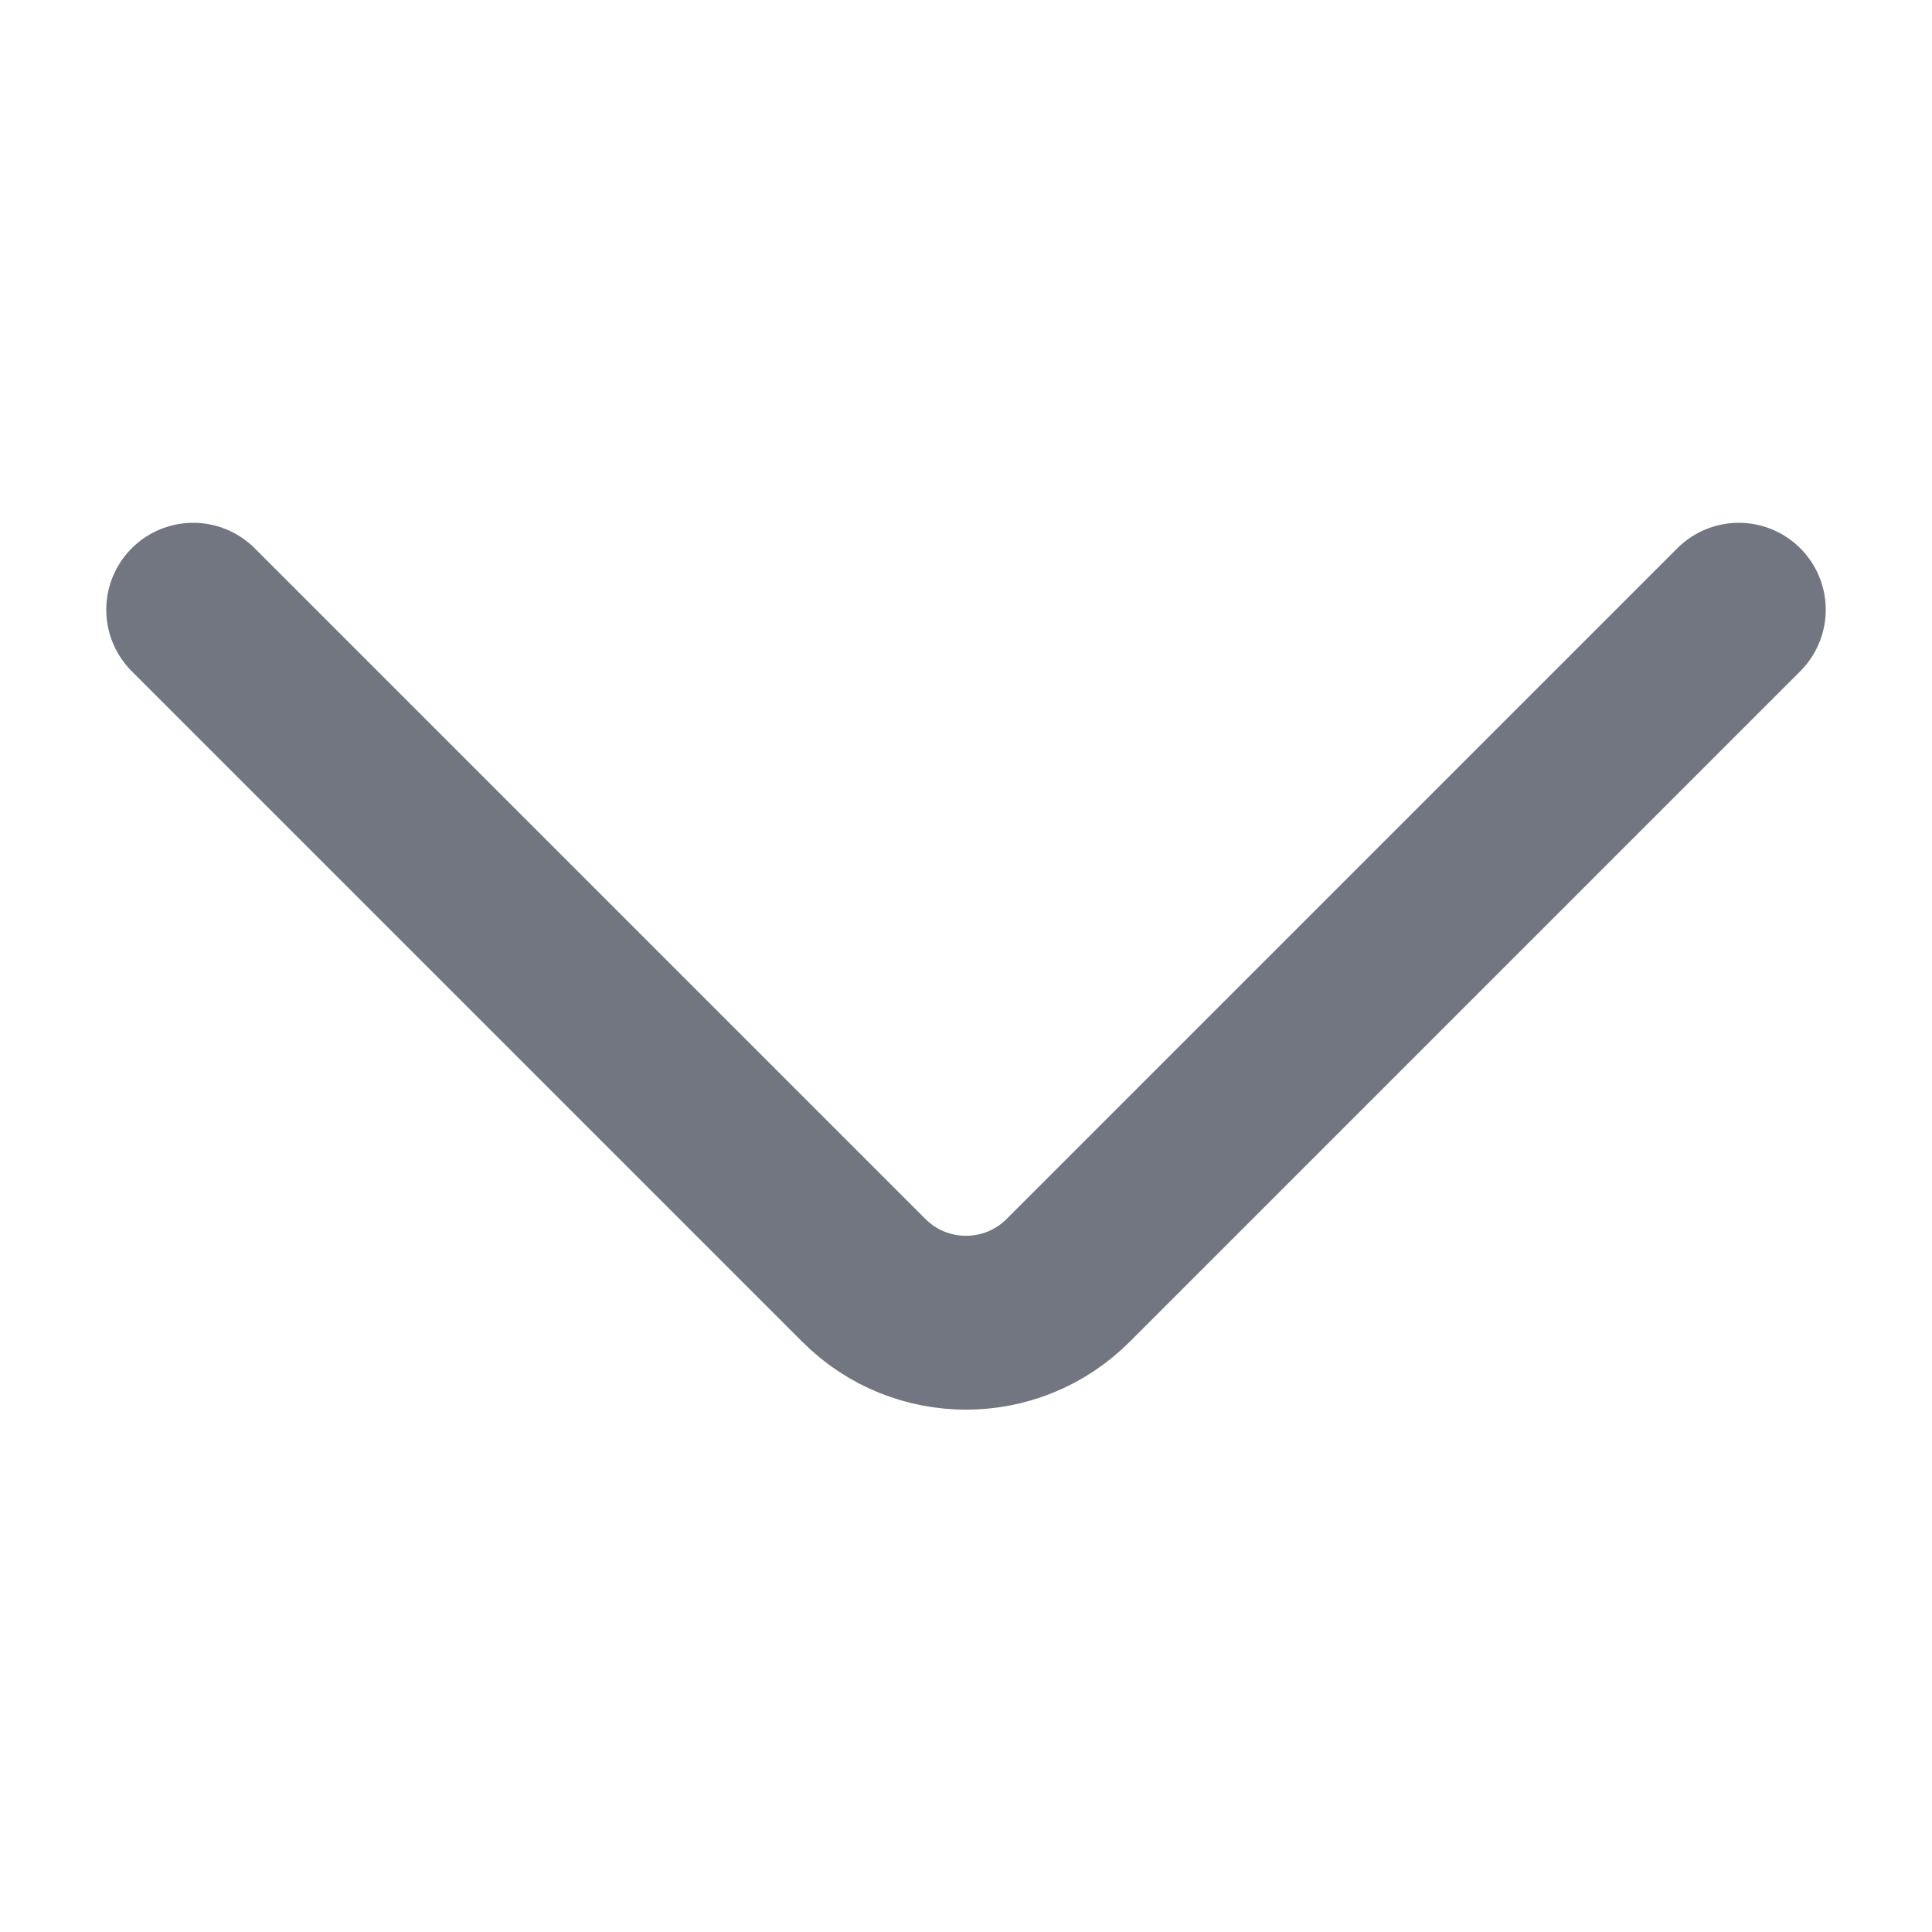
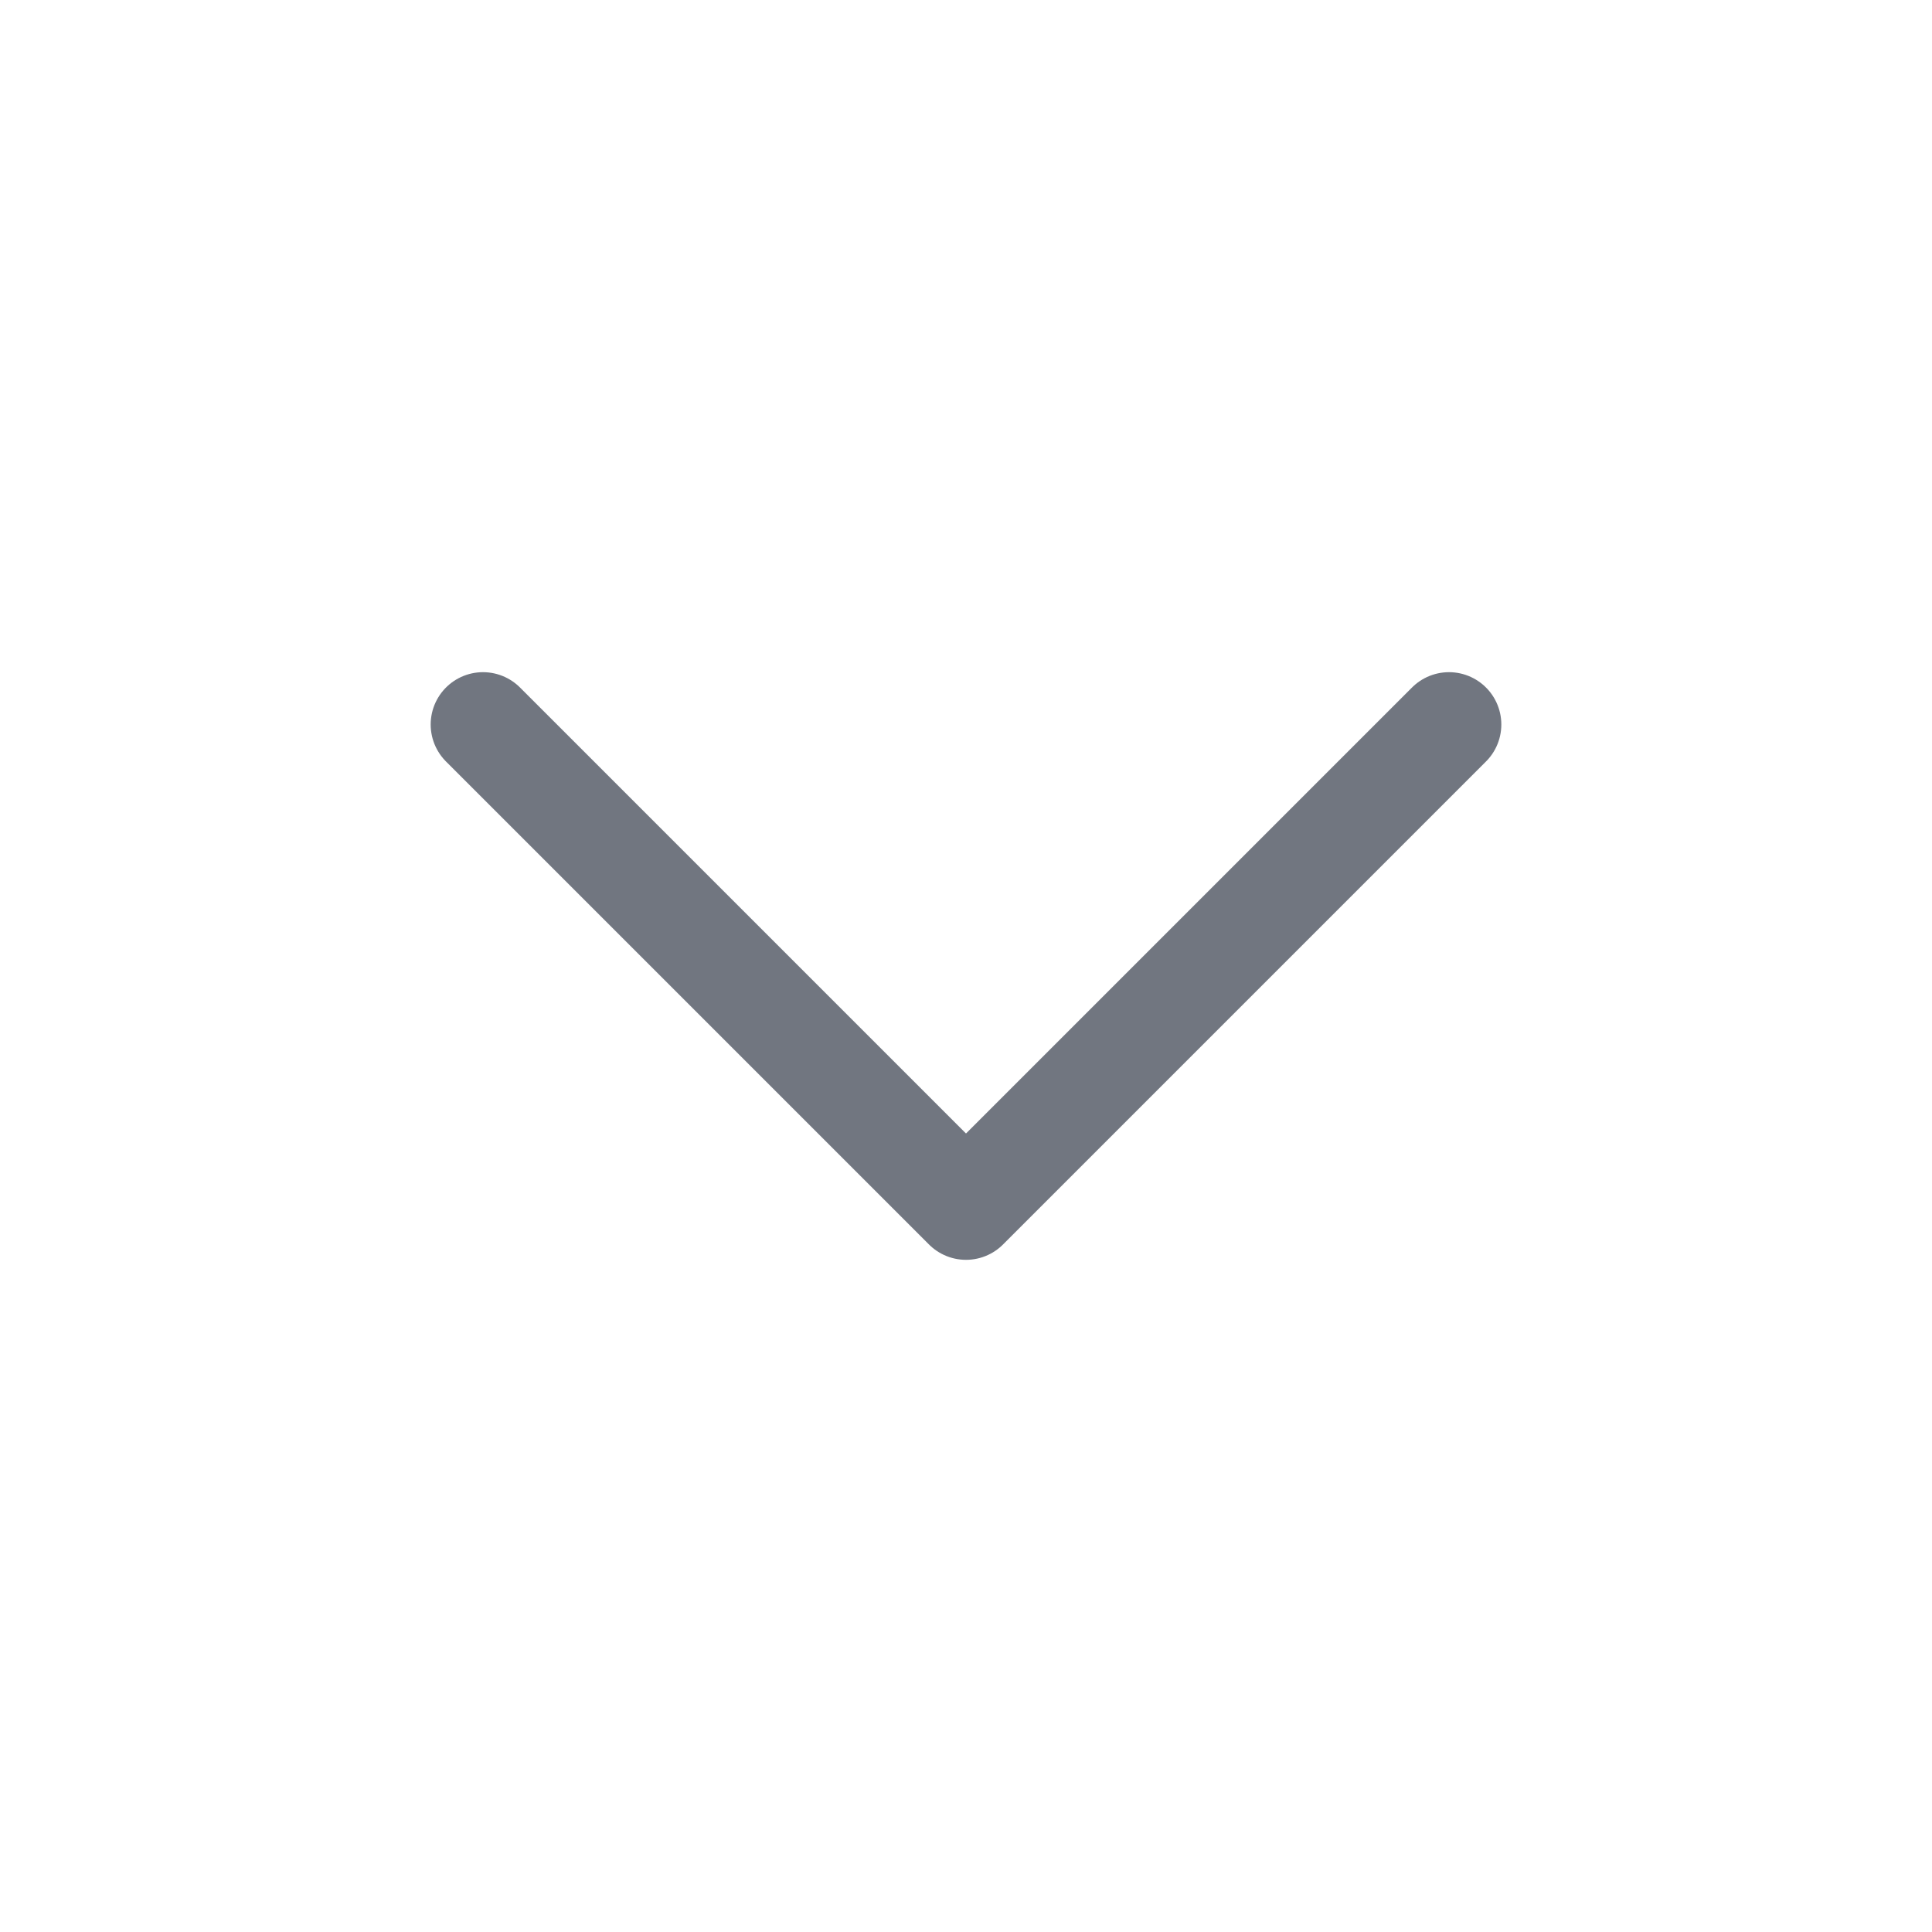
- <svg xmlns="http://www.w3.org/2000/svg" width="20" height="20" viewBox="0 0 20 20" fill="none">
-   <path d="M18 6.312L11.058 13.254C10.474 13.839 9.526 13.839 8.942 13.254L2 6.312" stroke="#717680" stroke-width="1.8" stroke-linecap="round" stroke-linejoin="round" />
+ <svg xmlns="http://www.w3.org/2000/svg" width="24" height="24" viewBox="0 0 24 24" fill="none">
+   <path stroke="#717680" stroke-width="1.3" stroke-linecap="round" stroke-linejoin="round" d="m6 9 6 6 6-6" />
</svg>
